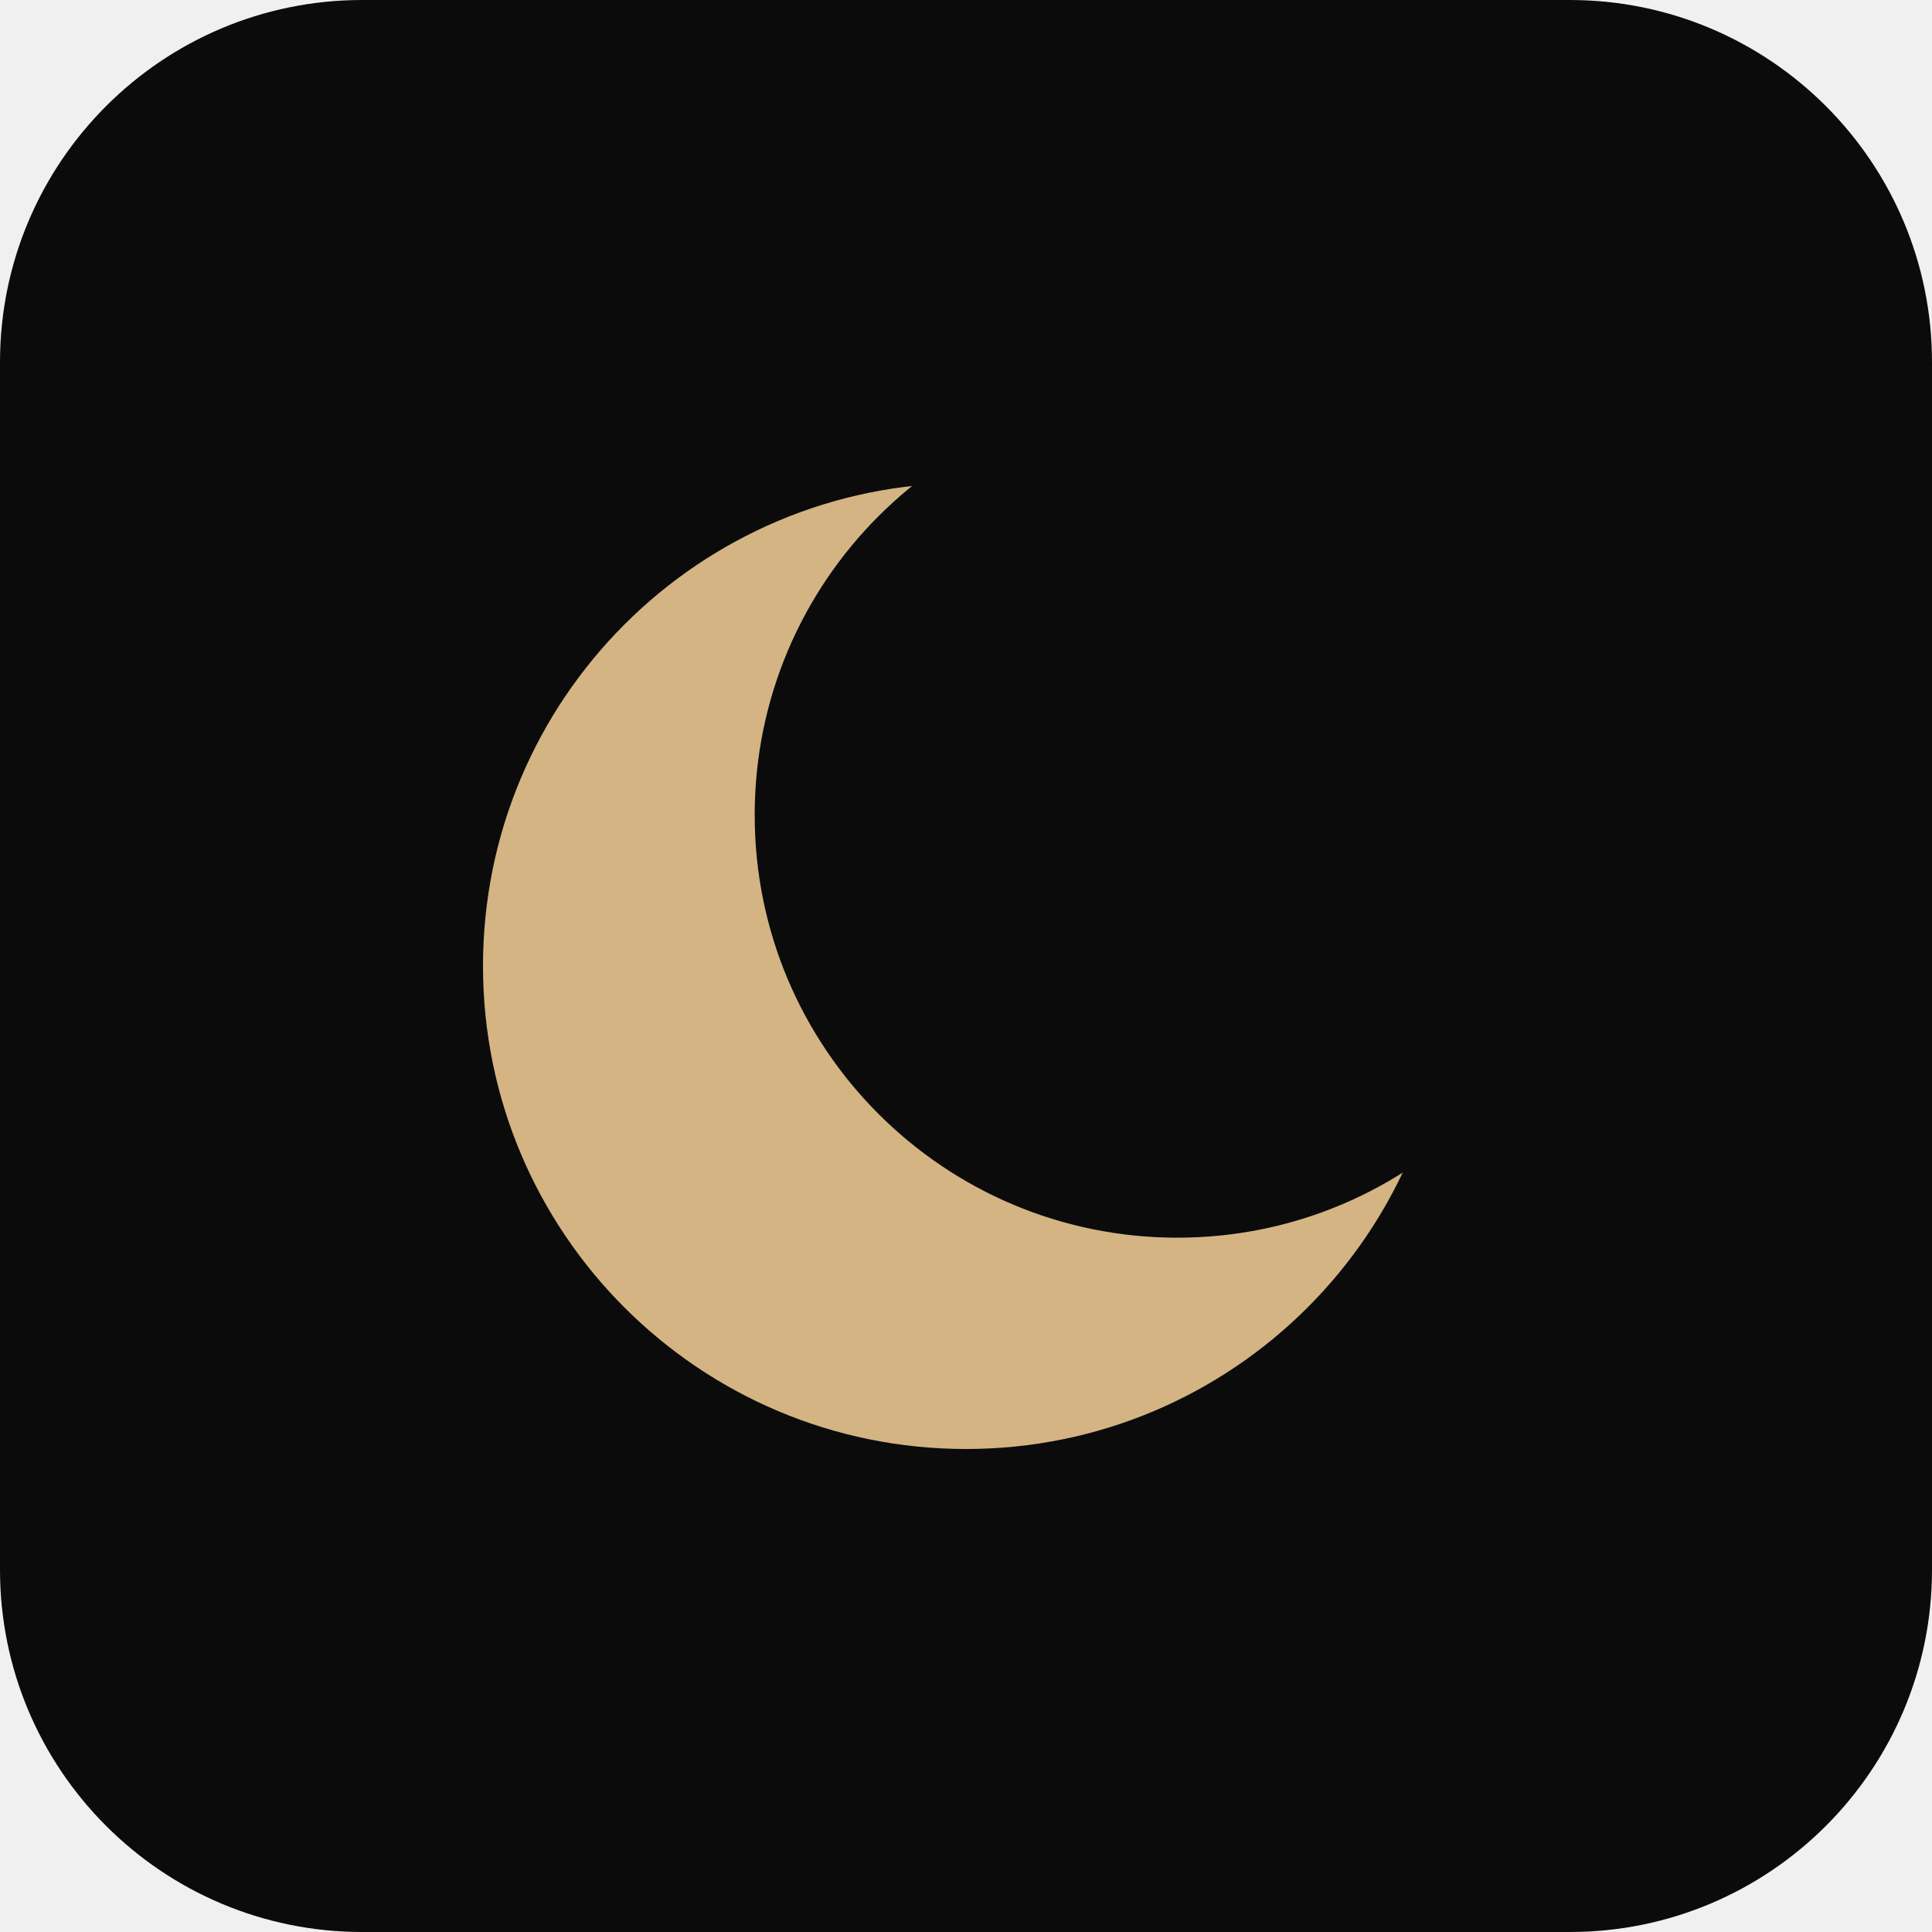
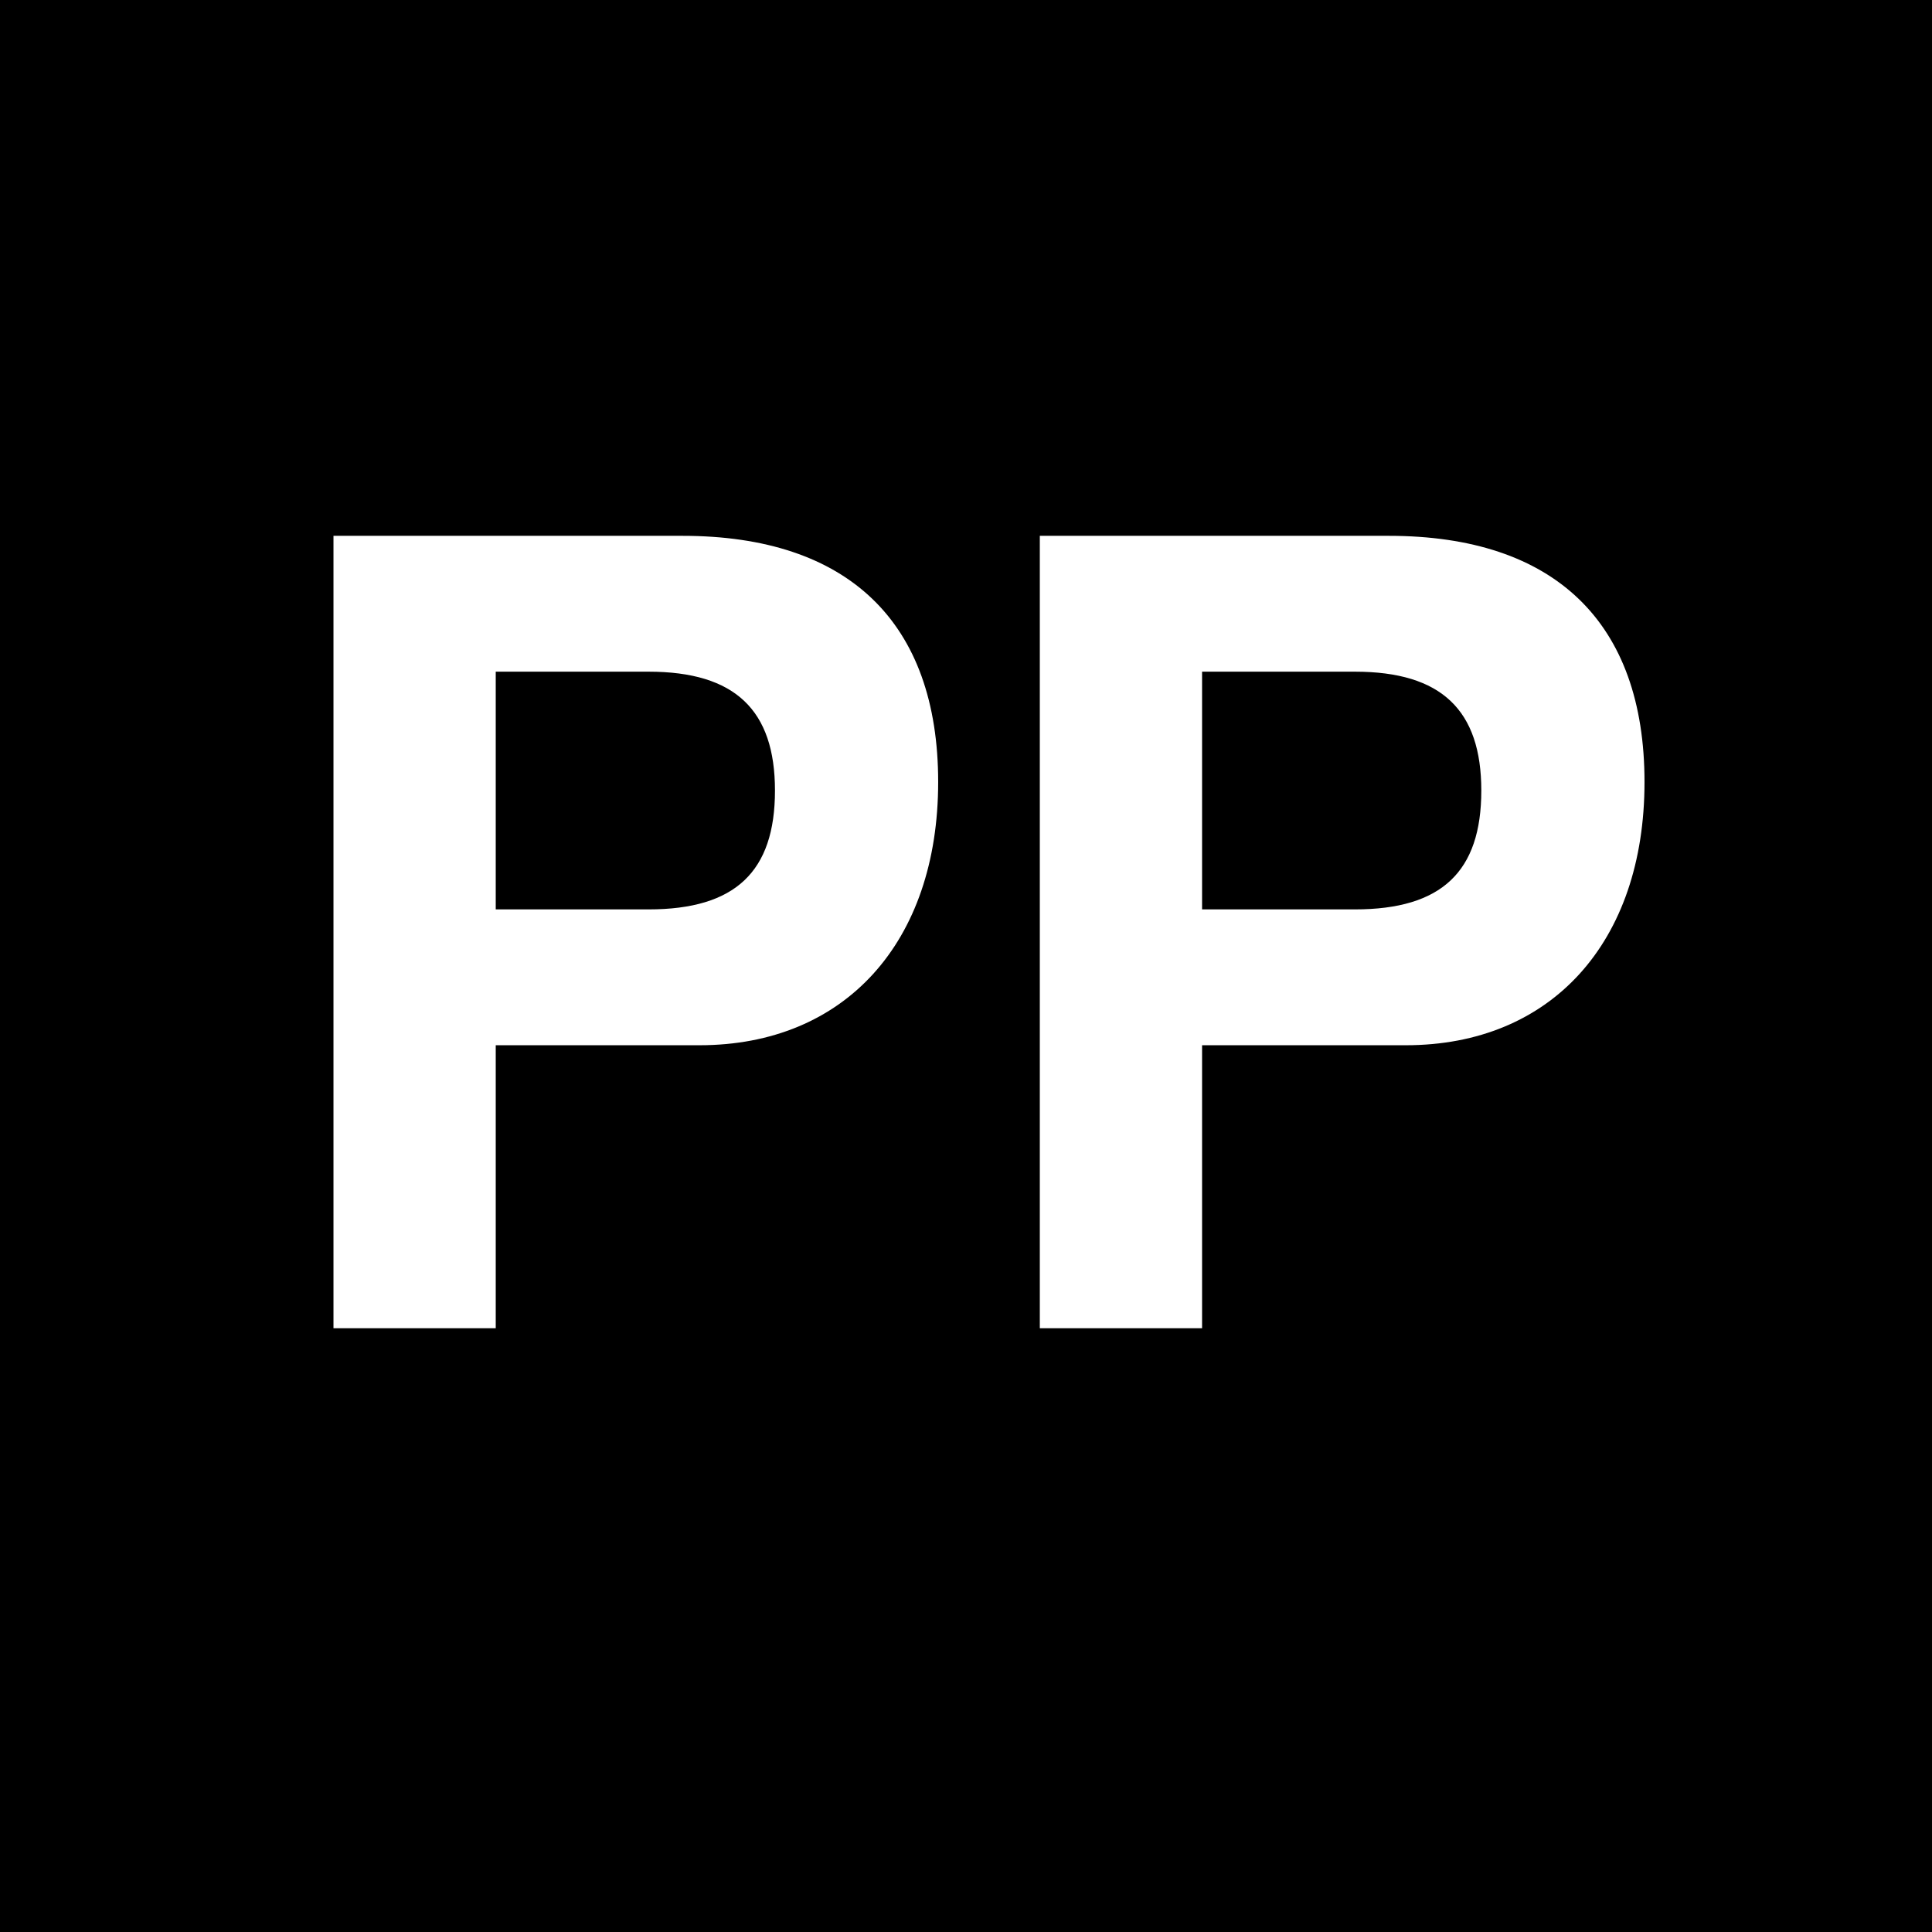
<svg xmlns="http://www.w3.org/2000/svg" viewBox="0 0 32 32">
-   <rect width="32" height="32" rx="6" fill="#0b0b0c" />
-   <circle cx="16" cy="16" r="8" fill="#d4b483" />
-   <circle cx="19.5" cy="13.5" r="7" fill="#0b0b0c" />
+   <rect width="32" height="32" fill="#000" />
+   <text x="16" y="22" text-anchor="middle" font-family="Helvetica,Arial,sans-serif" font-weight="700" font-size="18" fill="#fff">PP</text>
</svg>
